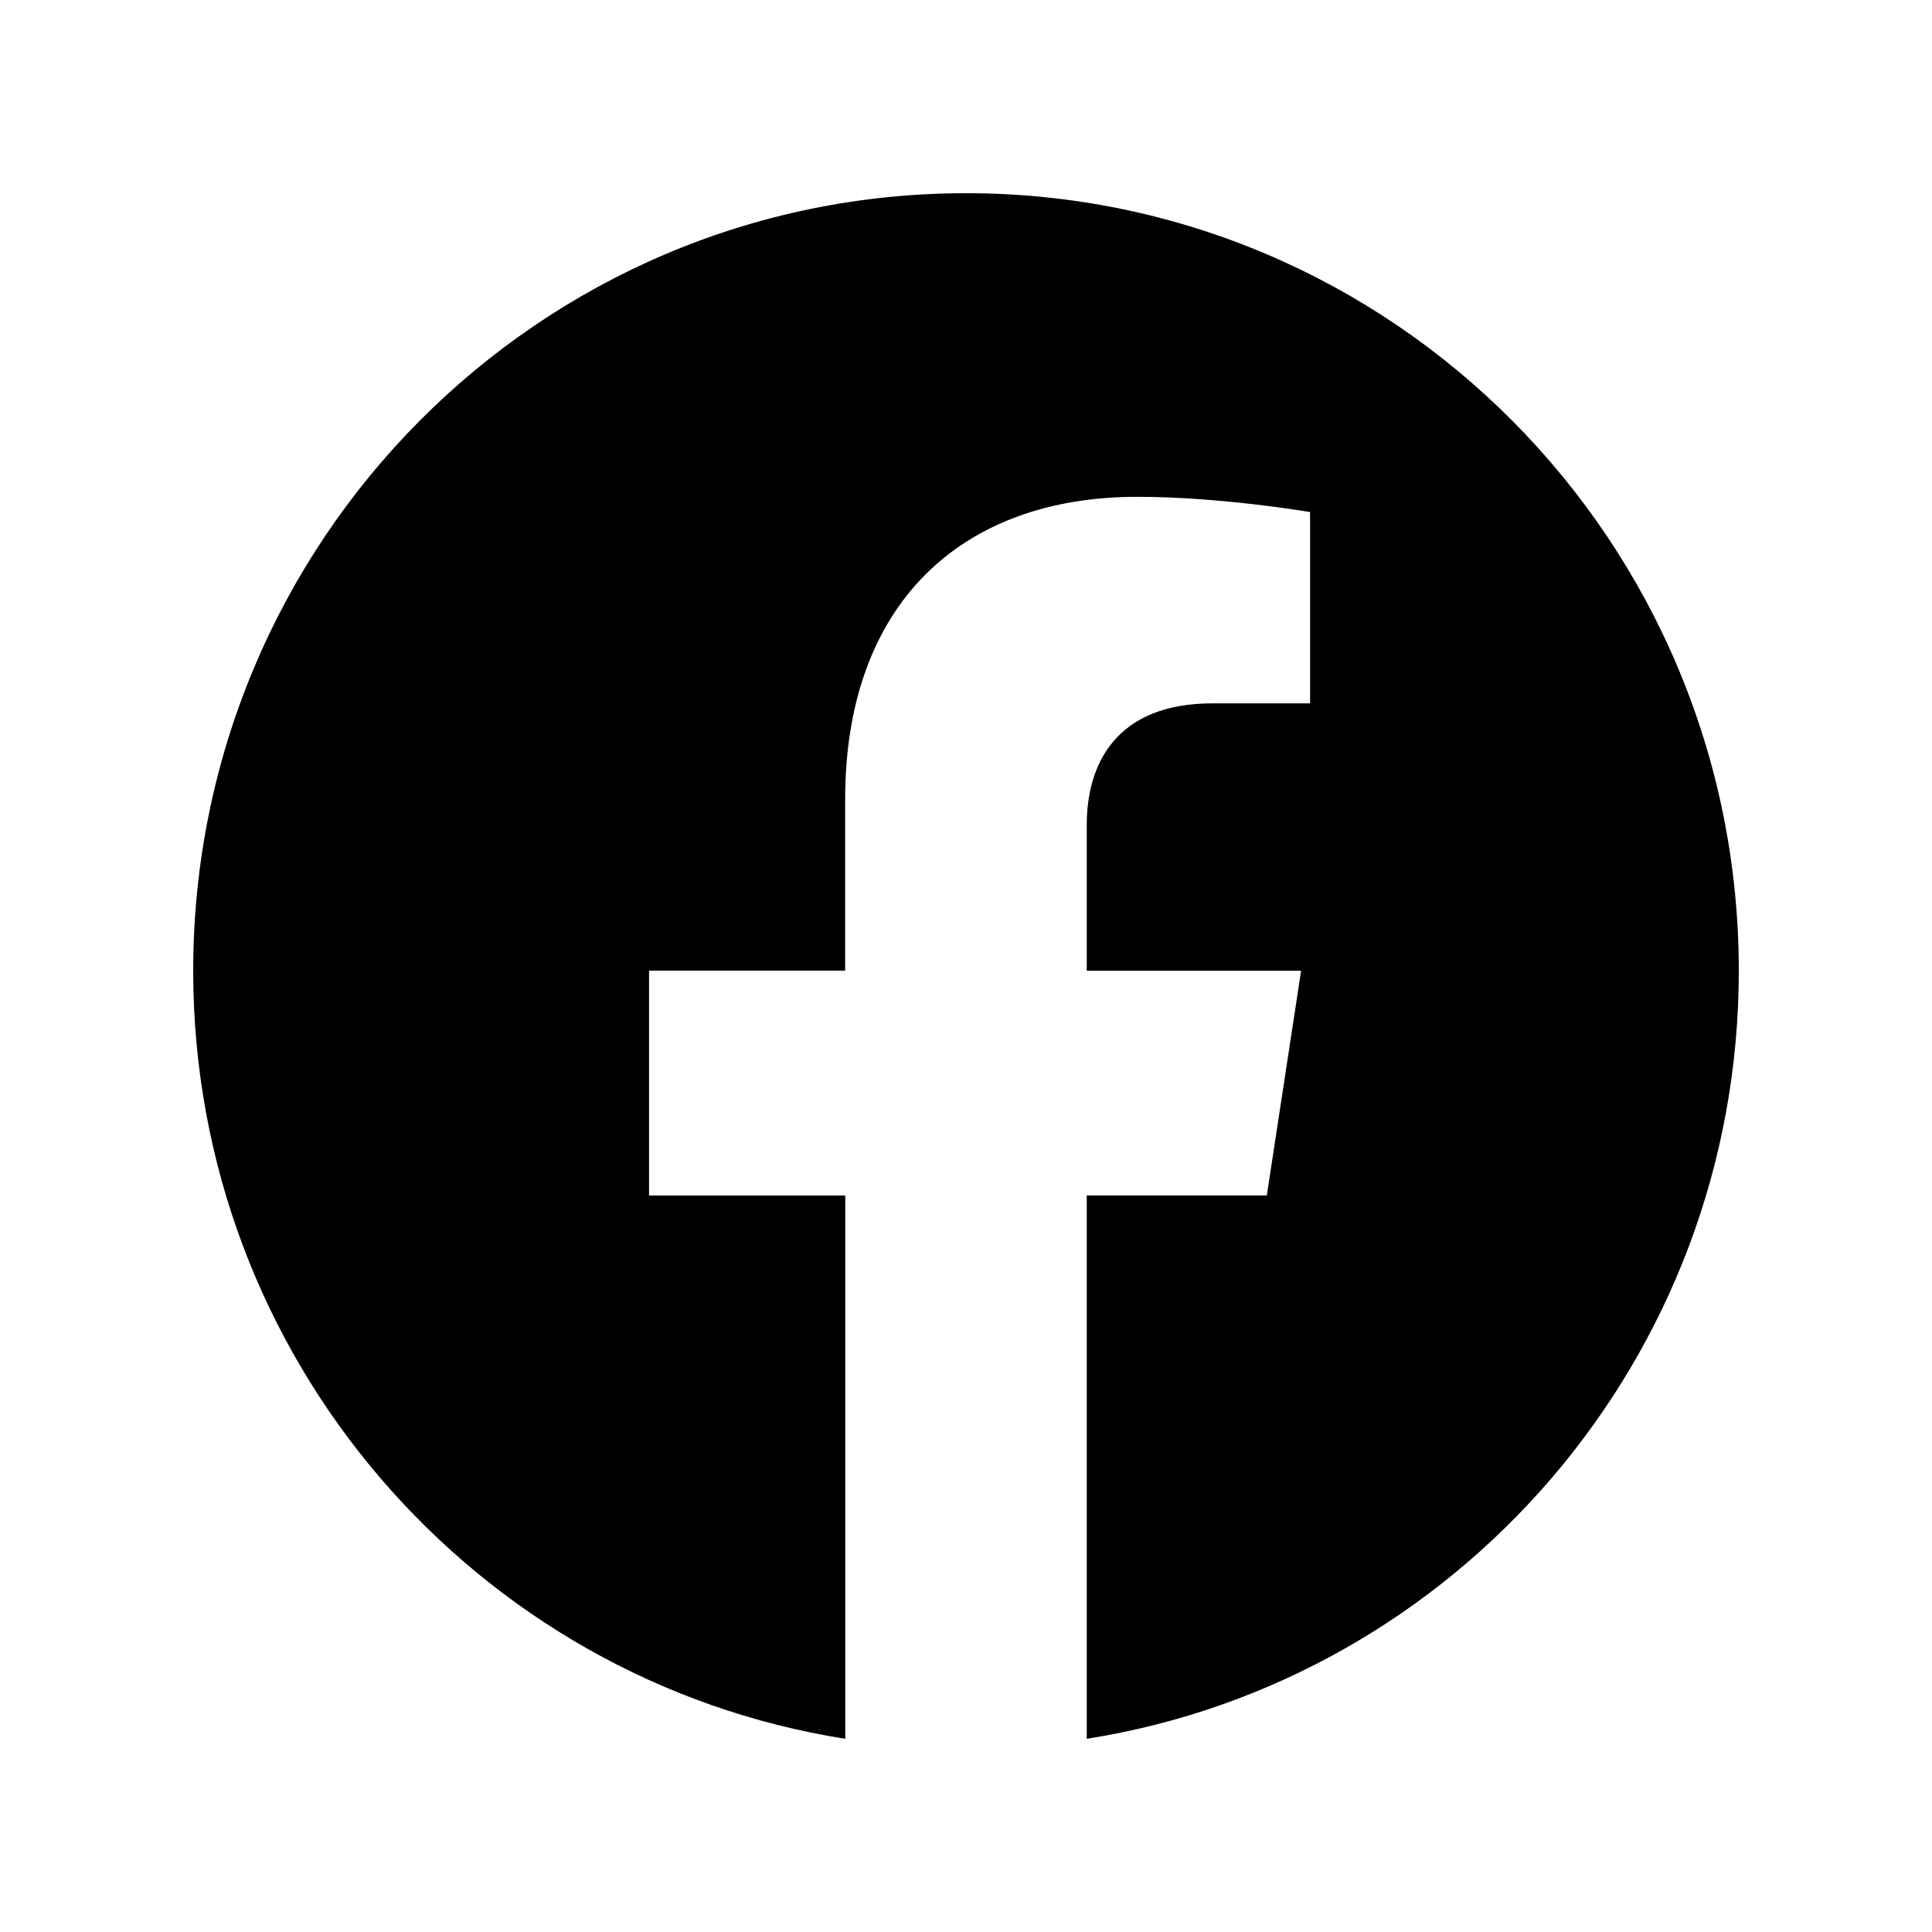
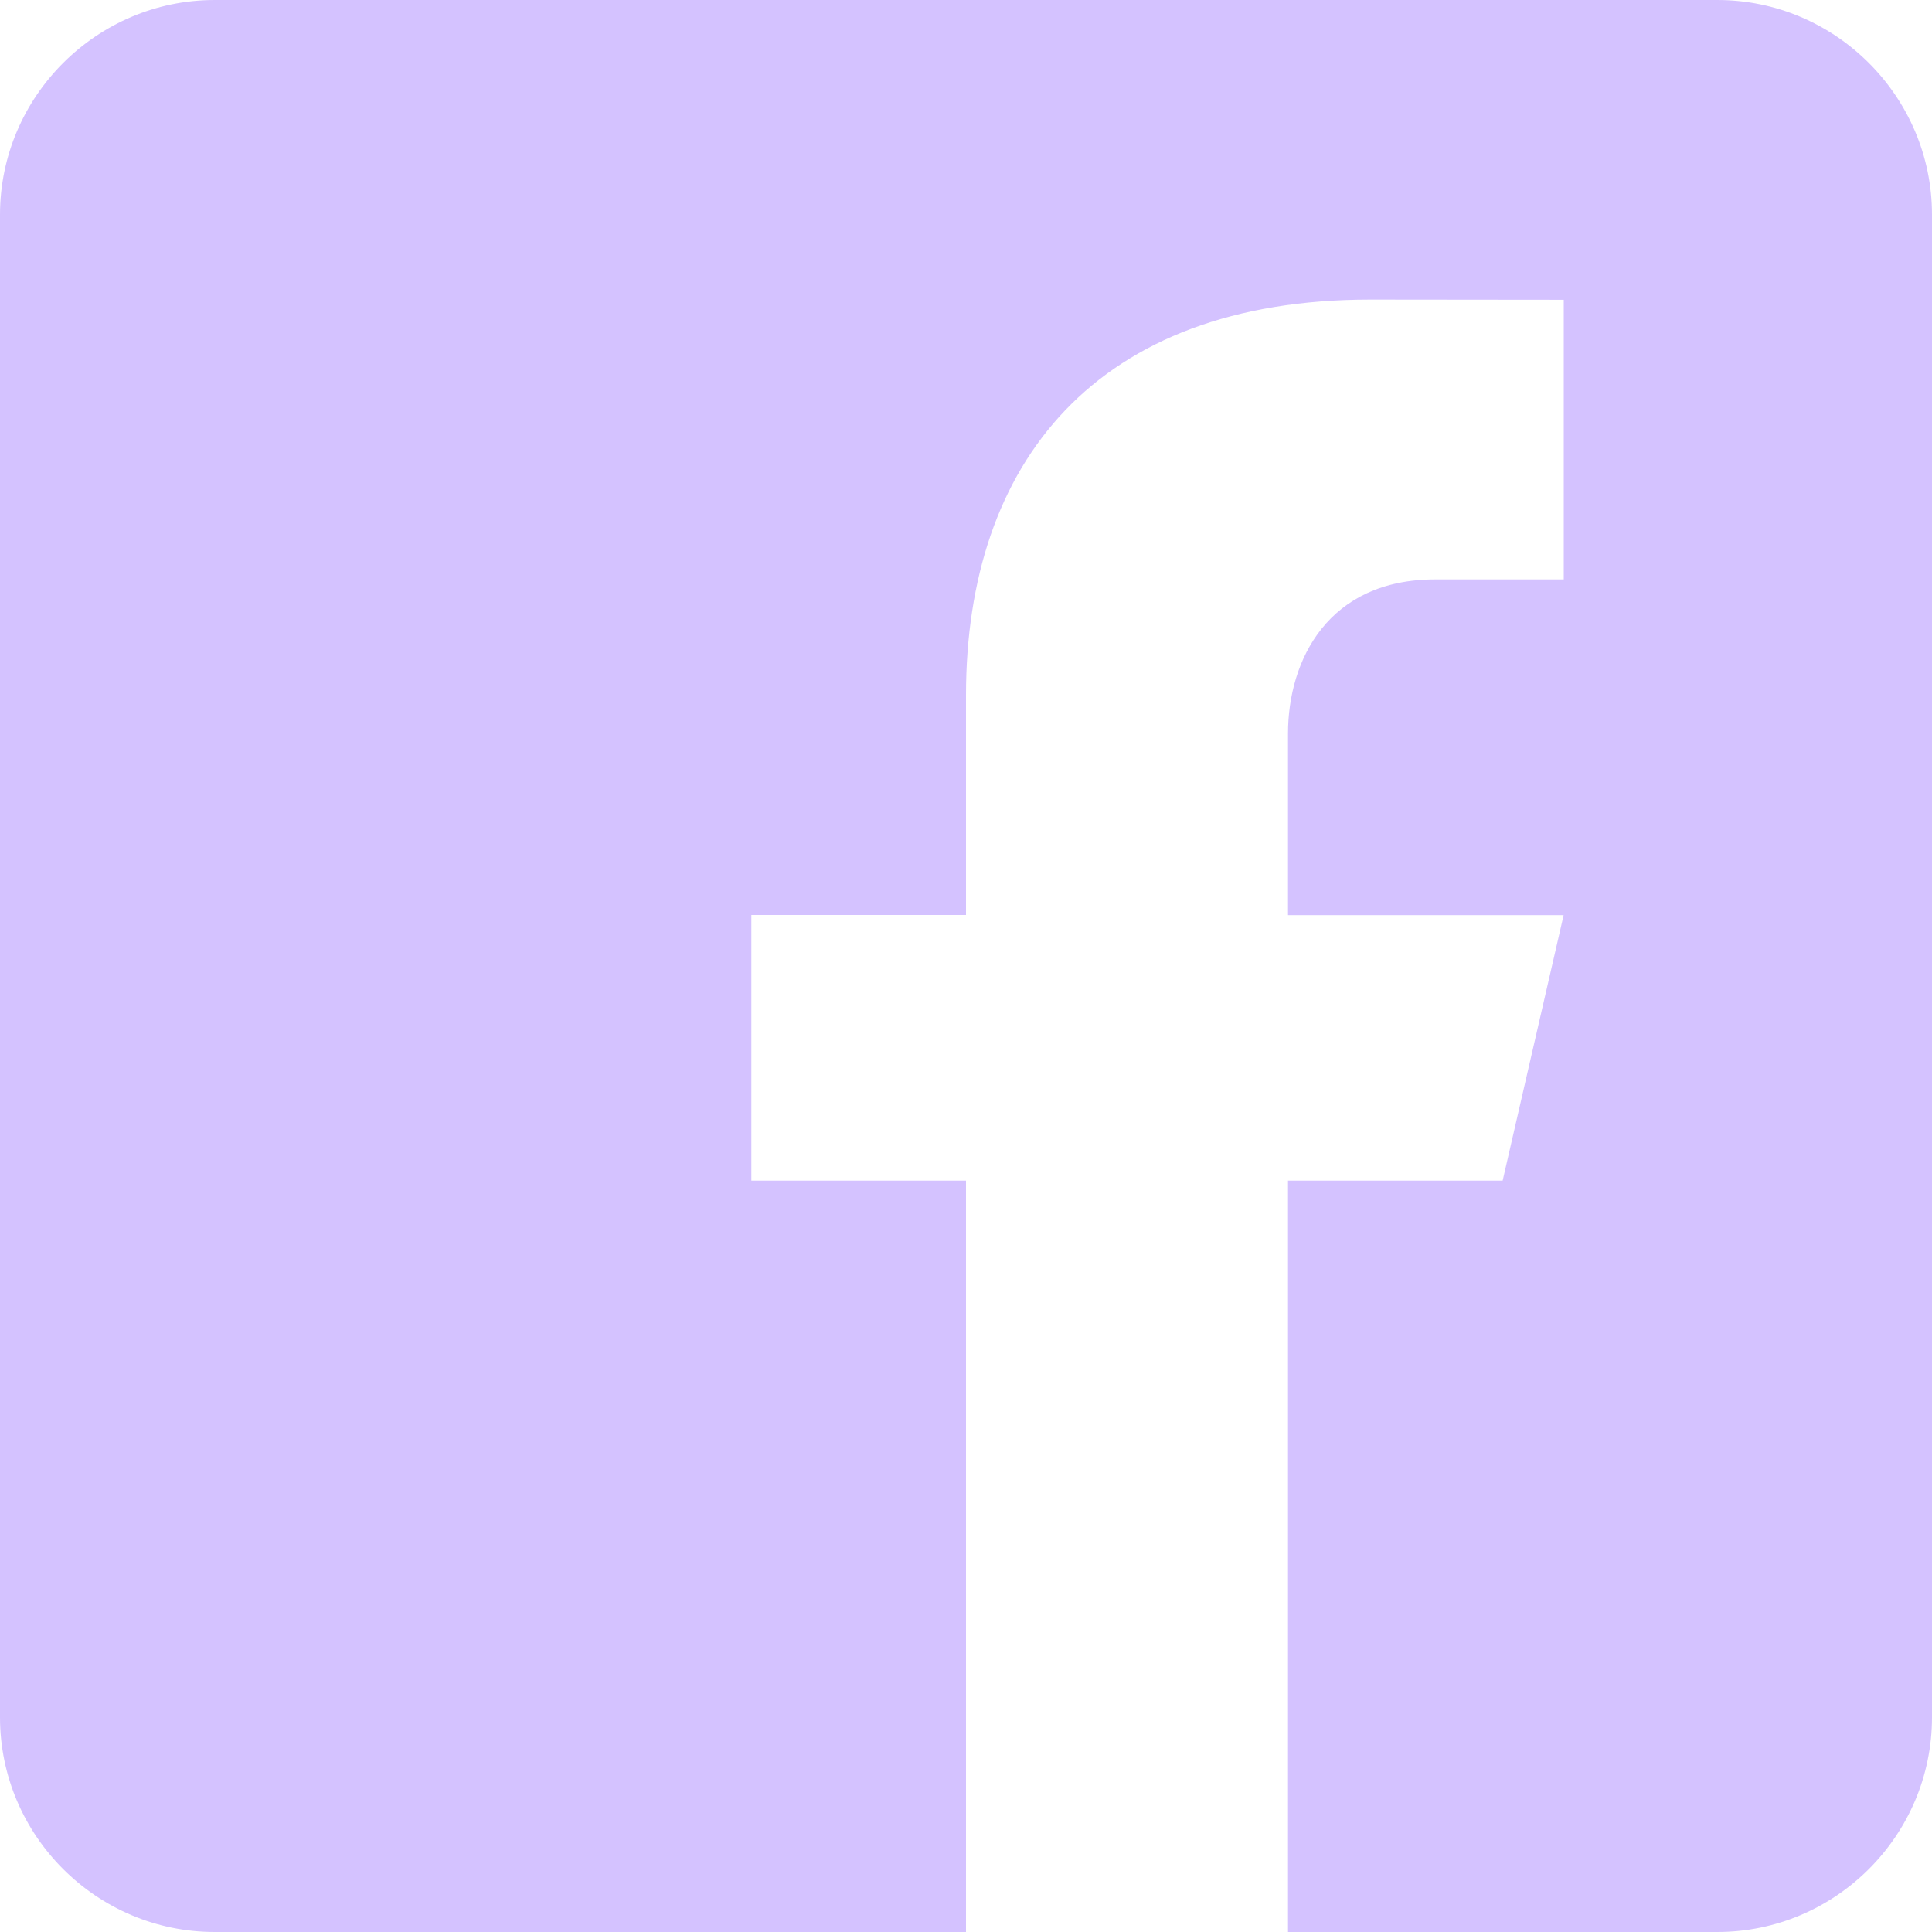
- <svg class="icon icon-facebook" viewBox="0 0 20 20">
-   <path fill="currentColor" d="M18 10.049C18 5.603 14.419 2 10 2s-8 3.603-8 8.049C2 14.067 4.925 17.396 8.75 18v-5.624H6.719v-2.328h2.03V8.275c0-2.017 1.195-3.132 3.023-3.132.874 0 1.79.158 1.79.158v1.98h-1.009c-.994 0-1.303.621-1.303 1.258v1.51h2.219l-.355 2.326H11.25V18c3.825-.604 6.75-3.933 6.75-7.951" />
+ <svg xmlns="http://www.w3.org/2000/svg" class="icon icon-facebook" width="30" height="30" viewBox="0 0 30 30" fill="none">
+   <path d="M26.667 0H3.333C1.5 0 0 1.5 0 3.333V26.667C0 28.502 1.5 30 3.333 30H15V18.333H11.667V14.208H15V10.792C15 7.185 17.02 4.652 21.277 4.652L24.282 4.655V8.997H22.287C20.63 8.997 20 10.24 20 11.393V14.21H24.28L23.333 18.333H20V30H26.667C28.5 30 30 28.502 30 26.667V3.333C30 1.5 28.5 0 26.667 0Z" fill="#D4C2FF" />
</svg>
